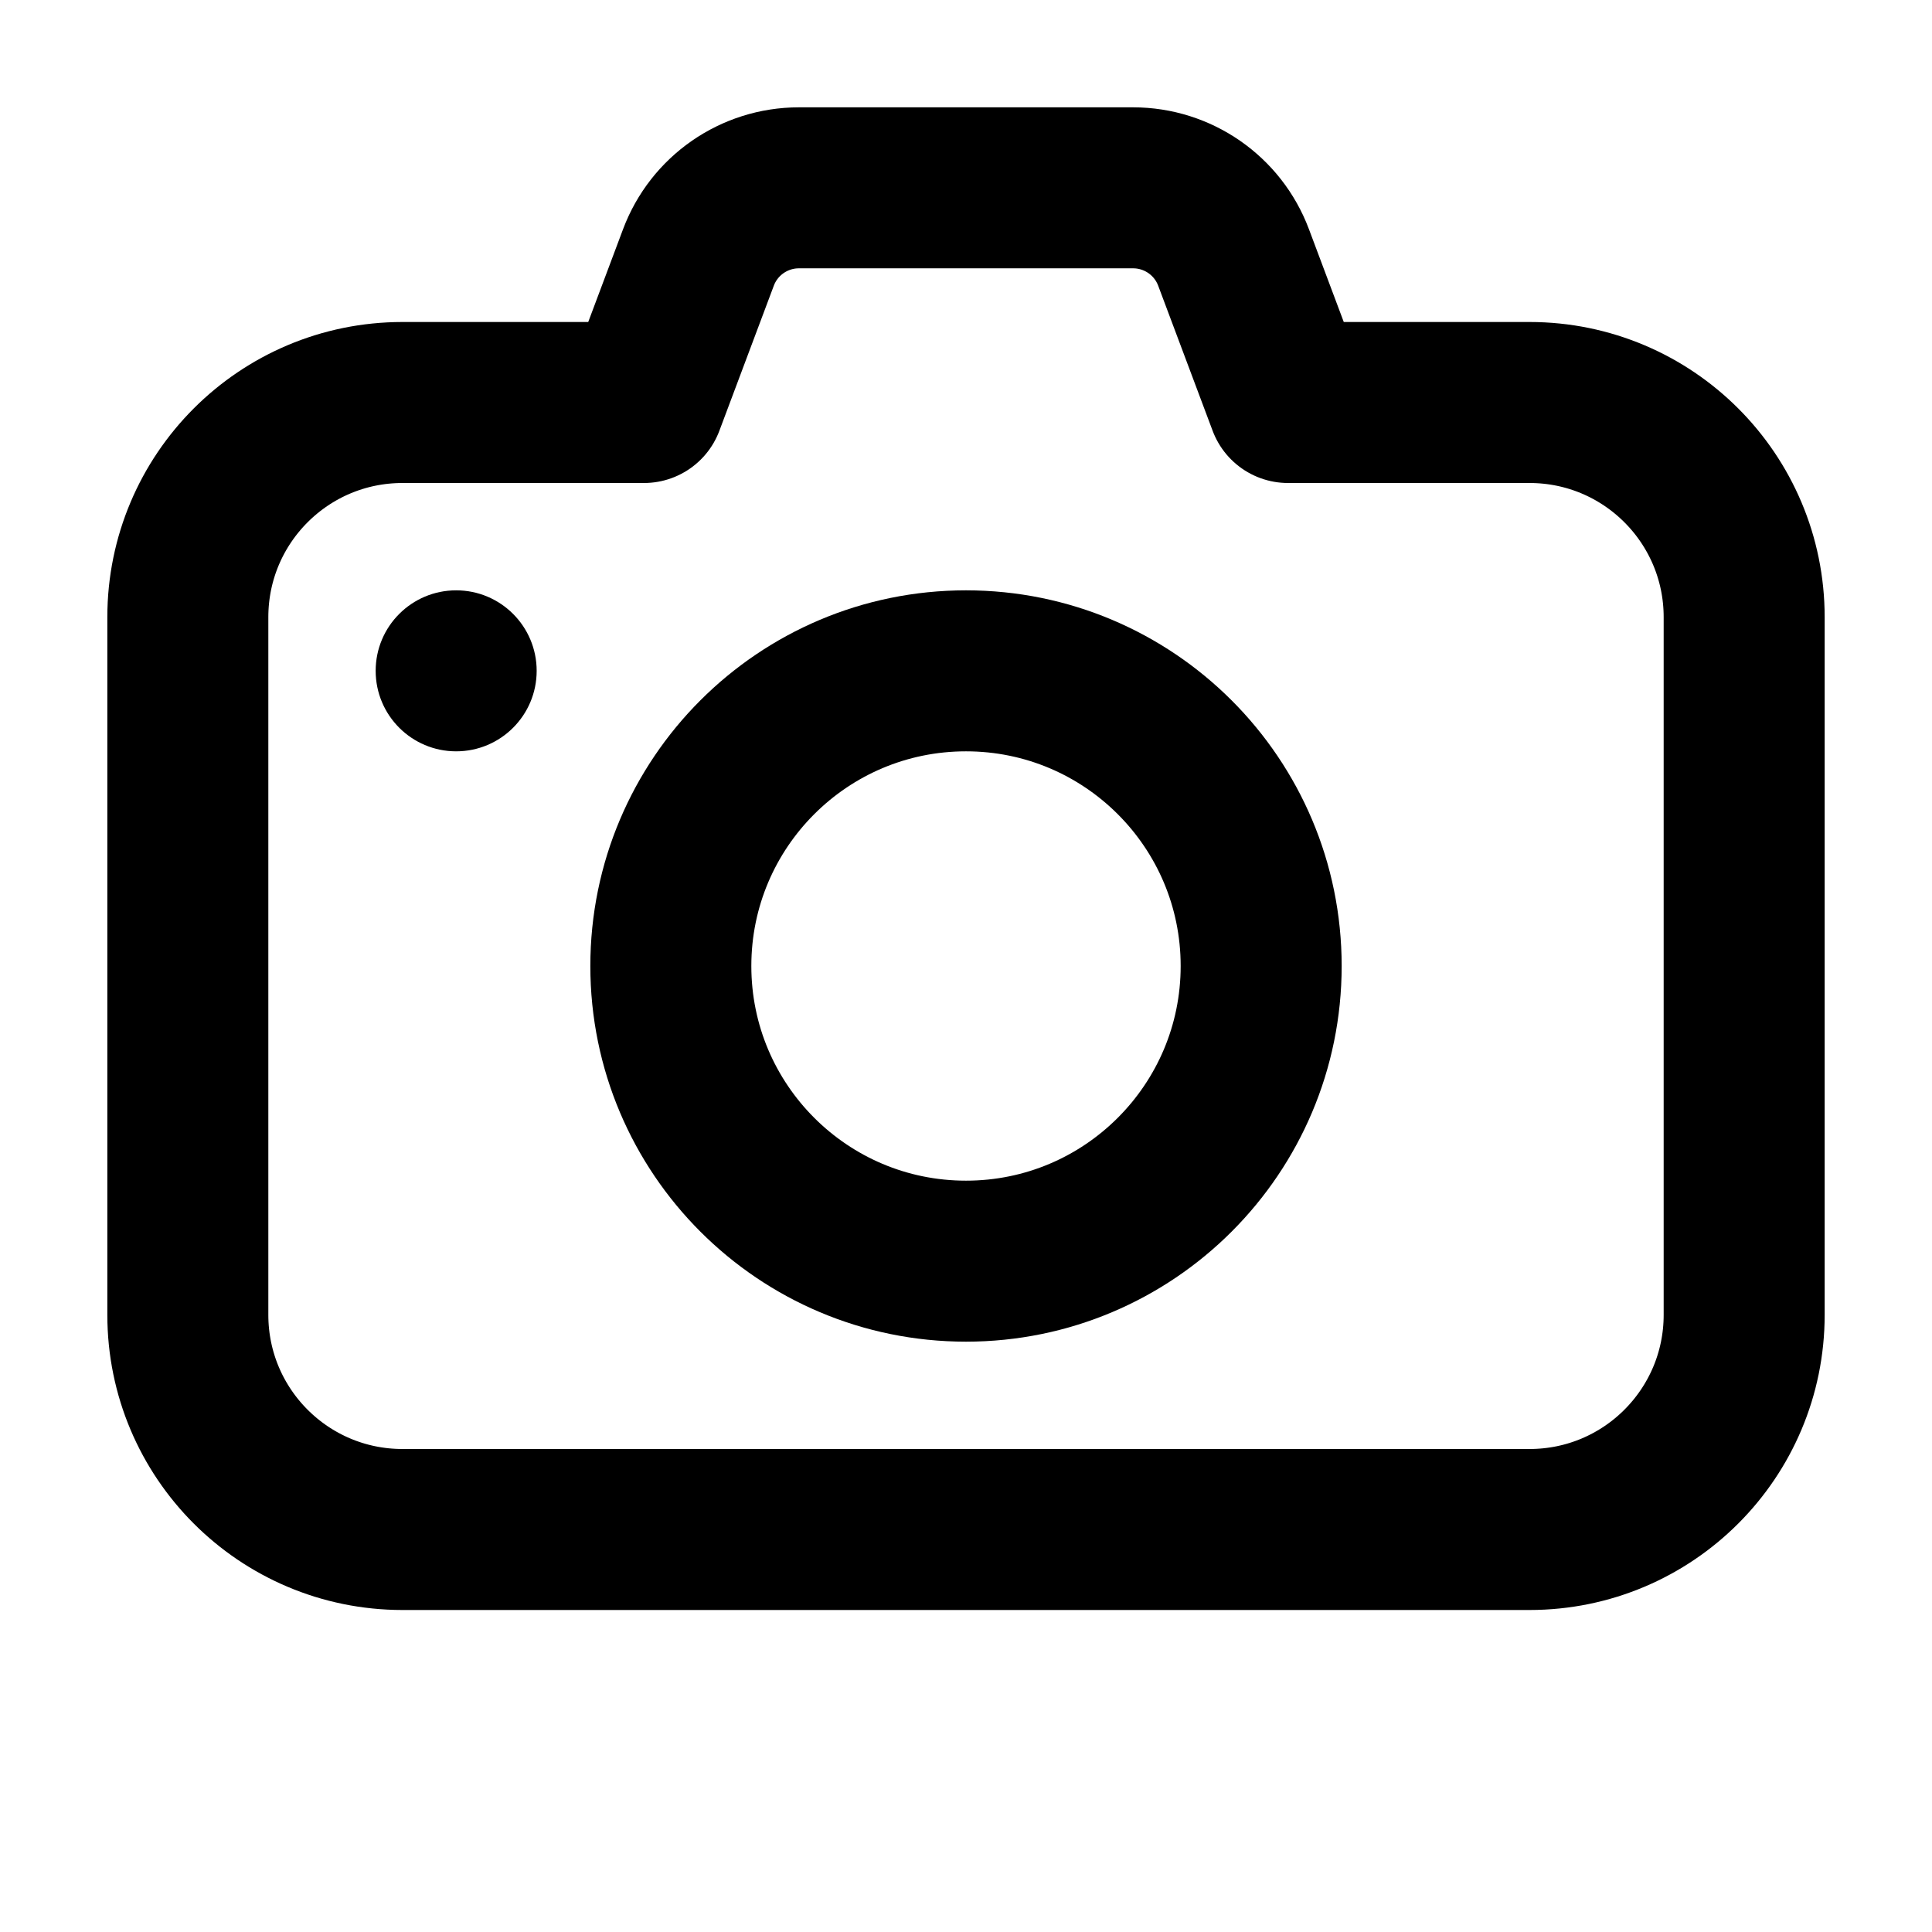
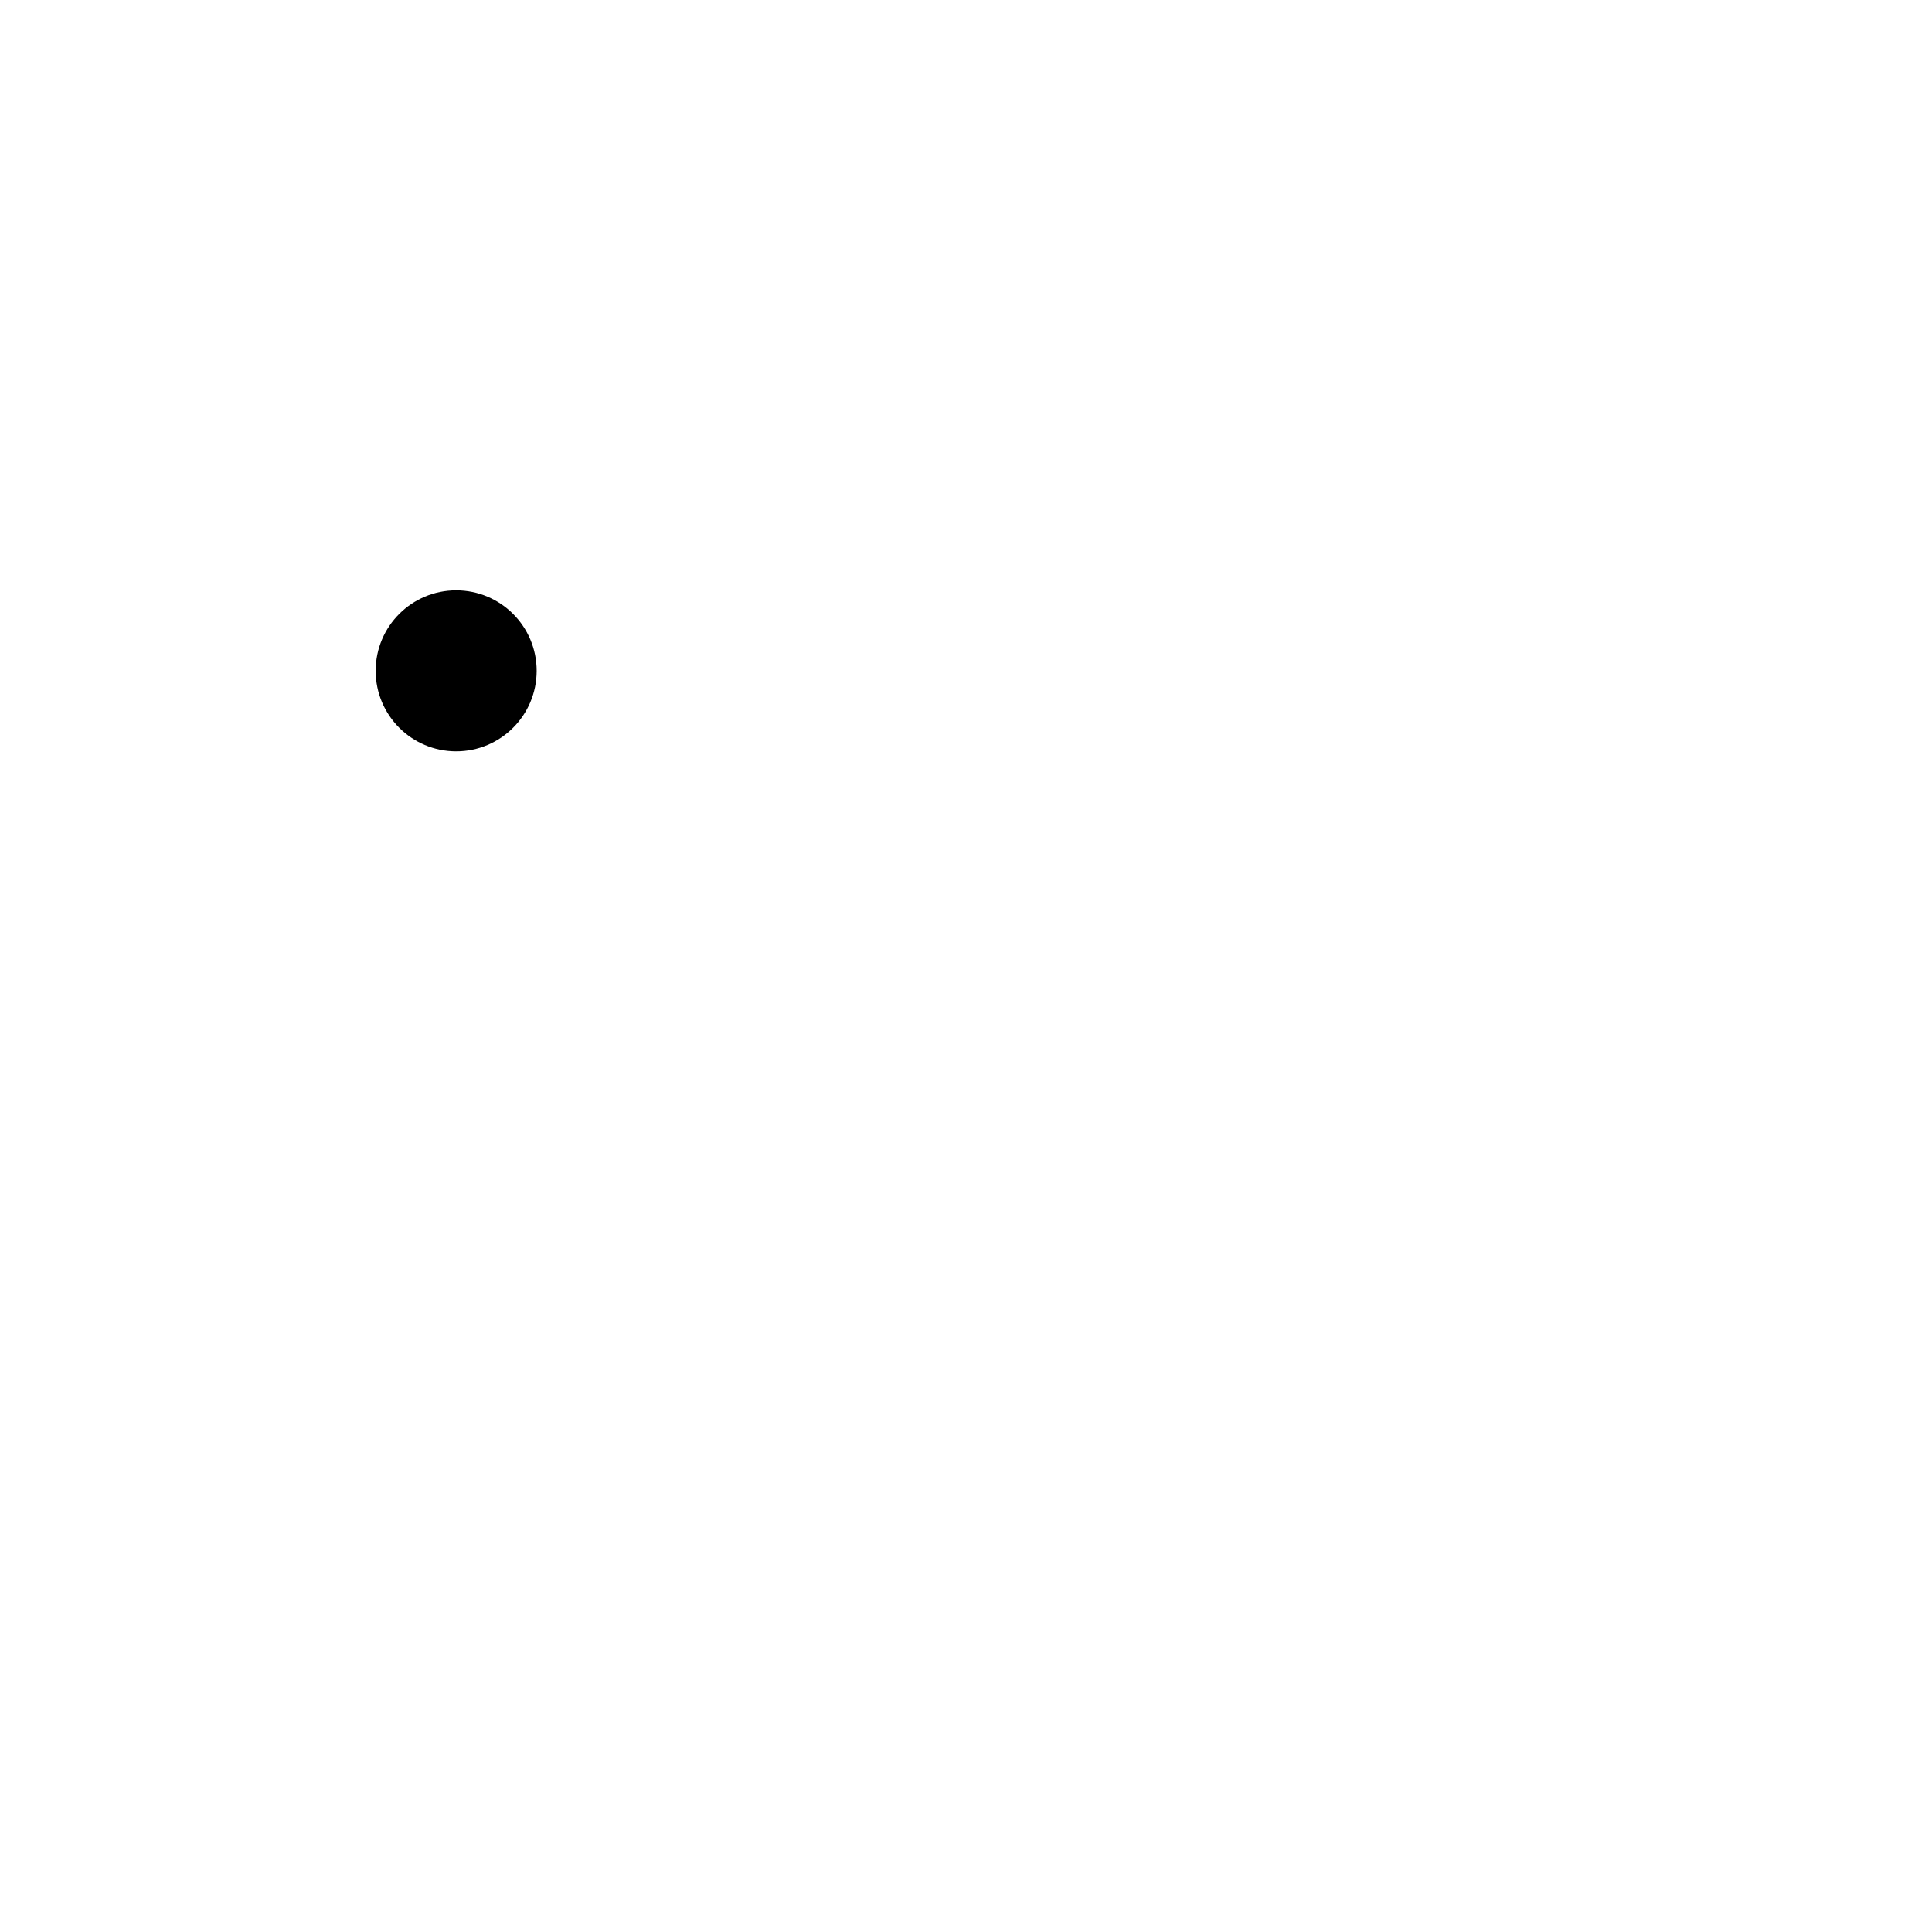
<svg xmlns="http://www.w3.org/2000/svg" height="18" width="18" viewBox="0 0 18 18">
-   <g stroke-linecap="round" stroke-width="1.5" fill="none" stroke="currentColor" stroke-opacity="context-fill-opacity" stroke-linejoin="round" class="nc-icon-wrapper">
+   <g stroke-linecap="round" stroke-width="1.5" fill="none" stroke="context-fill" stroke-opacity="context-fill-opacity" stroke-linejoin="round" class="nc-icon-wrapper">
    <path d="M14.25,3.75h-2.25l-.507-1.351c-.146-.39-.519-.649-.936-.649h-3.114c-.417,0-.79,.259-.936,.649l-.507,1.351H3.75c-1.105,0-2,.895-2,2v6.5c0,1.105,.895,2,2,2H14.25c1.105,0,2-.895,2-2V5.75c0-1.105-.895-2-2-2Z" />
    <circle cx="9" cy="9" r="2.75" data-color="color-2" />
    <circle cx="4.25" cy="6.25" r=".75" fill="currentColor" data-color="color-2" data-stroke="none" stroke="none" />
  </g>
</svg>
